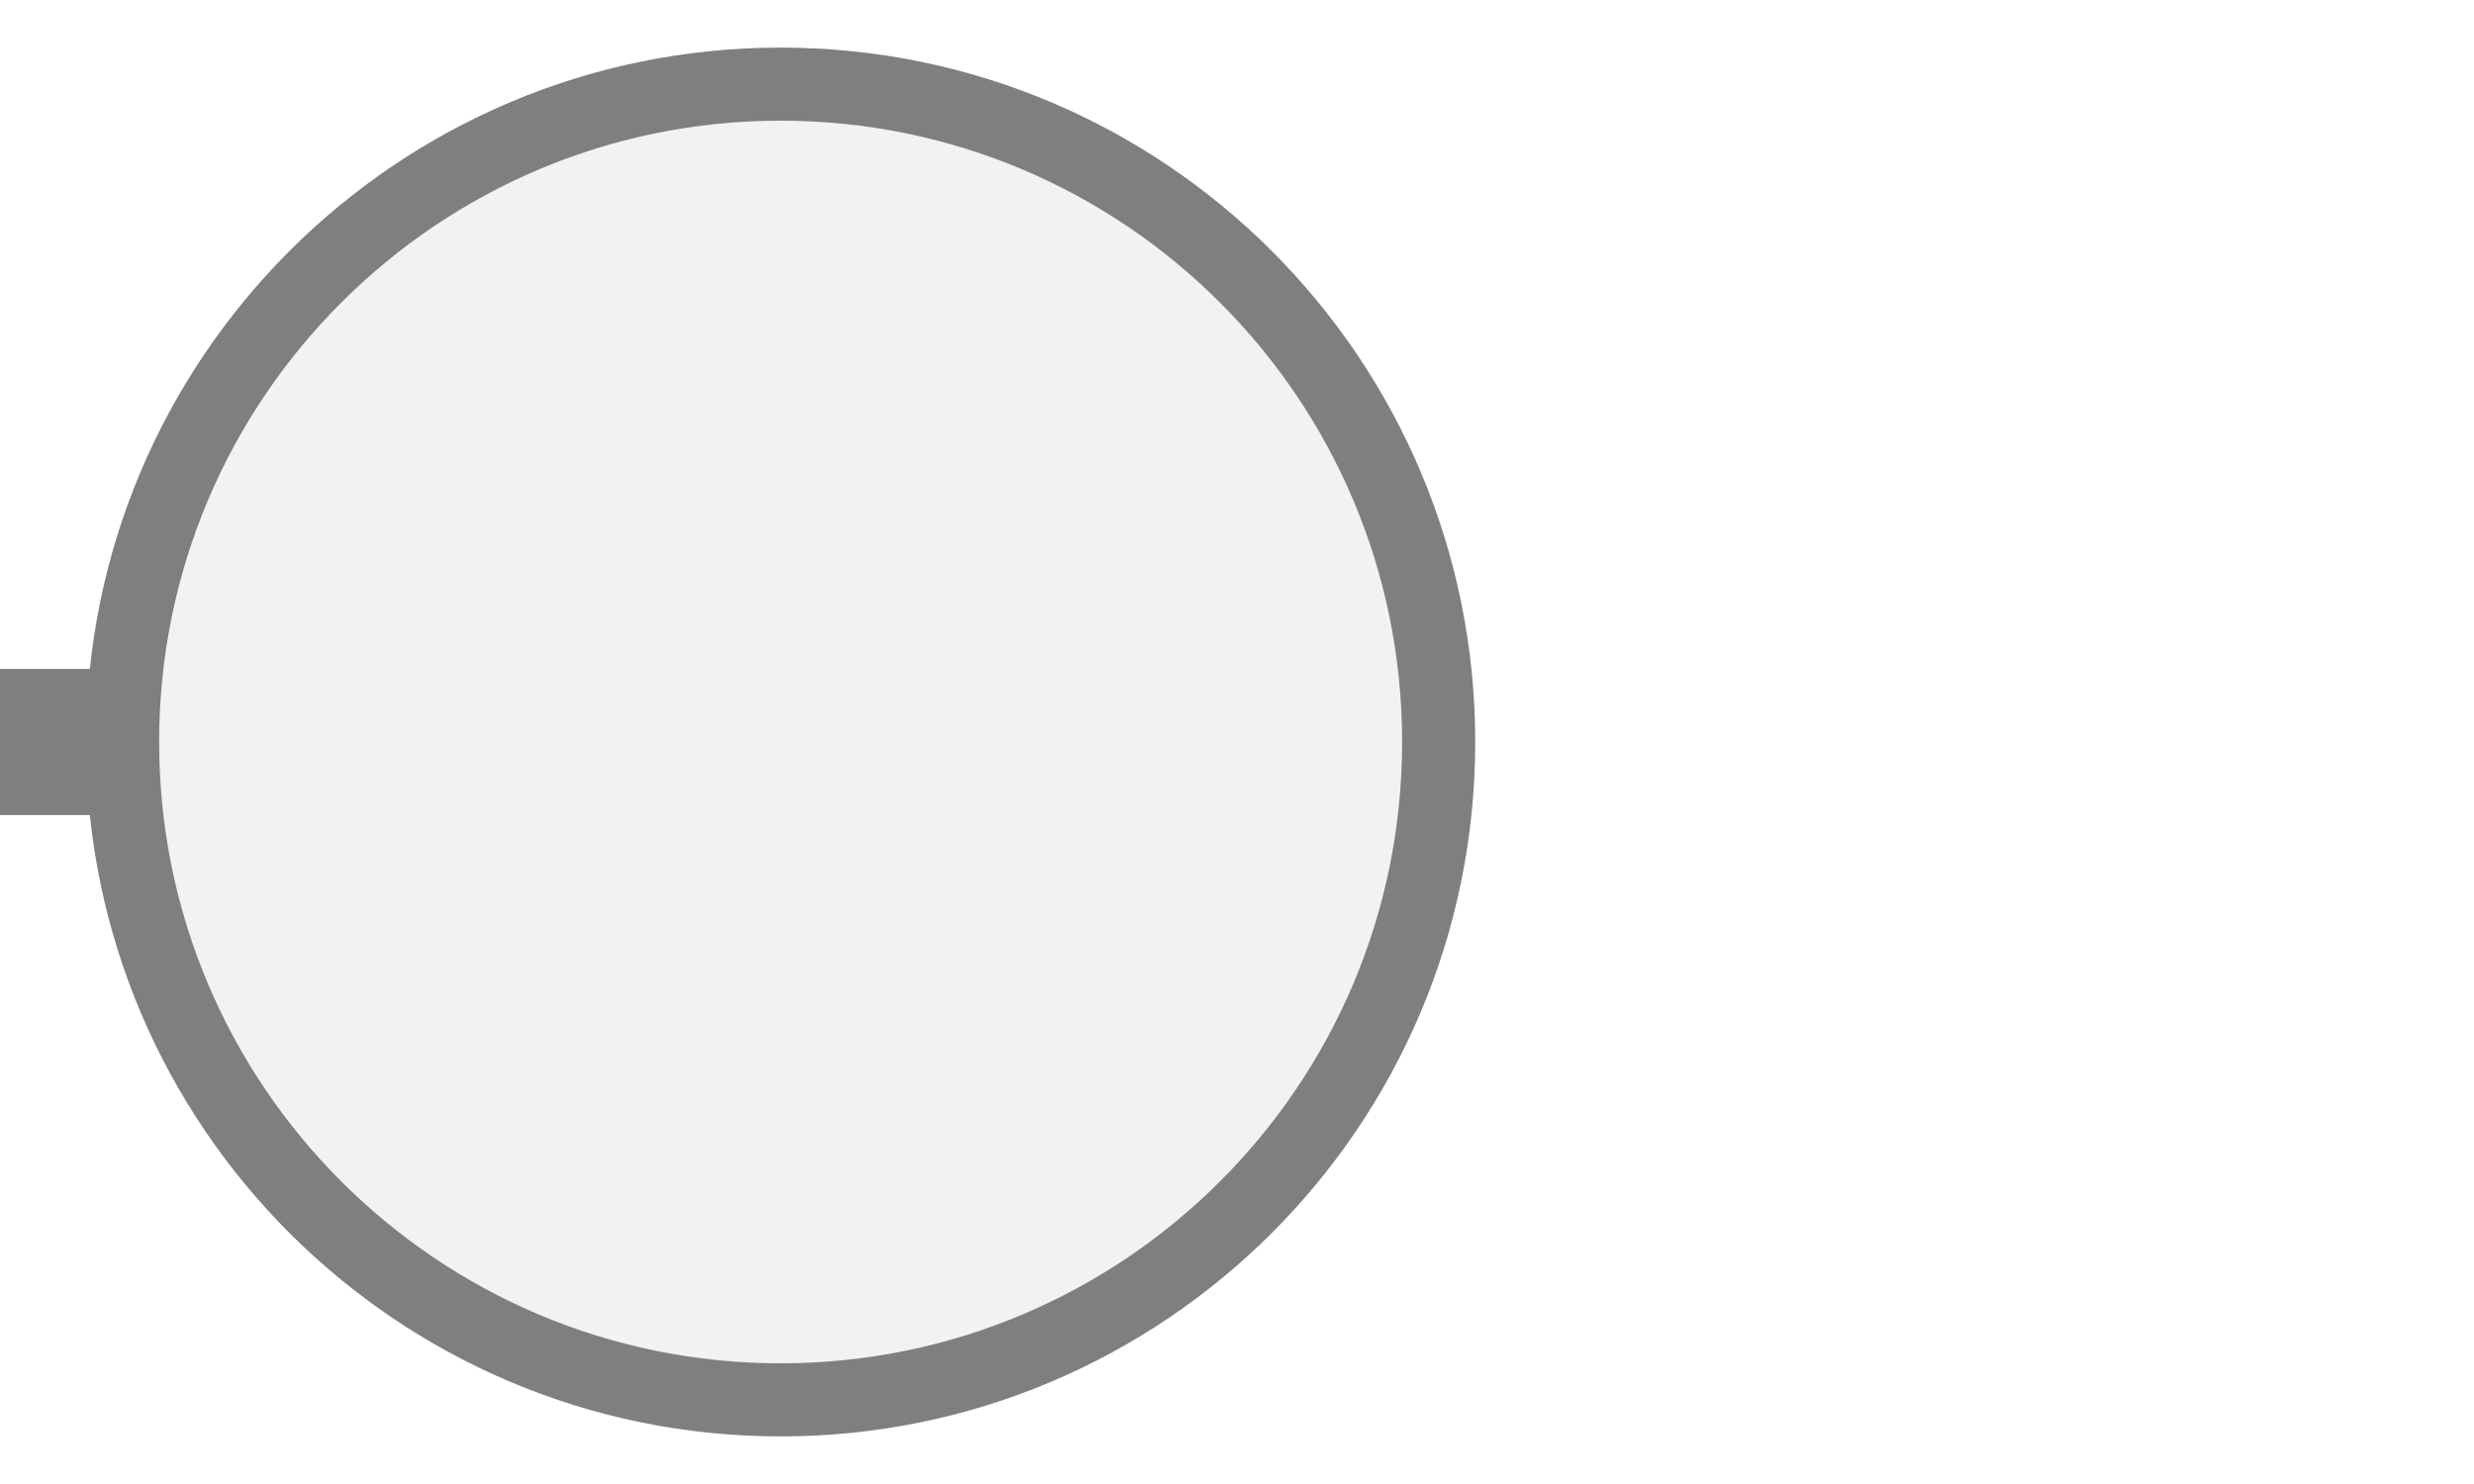
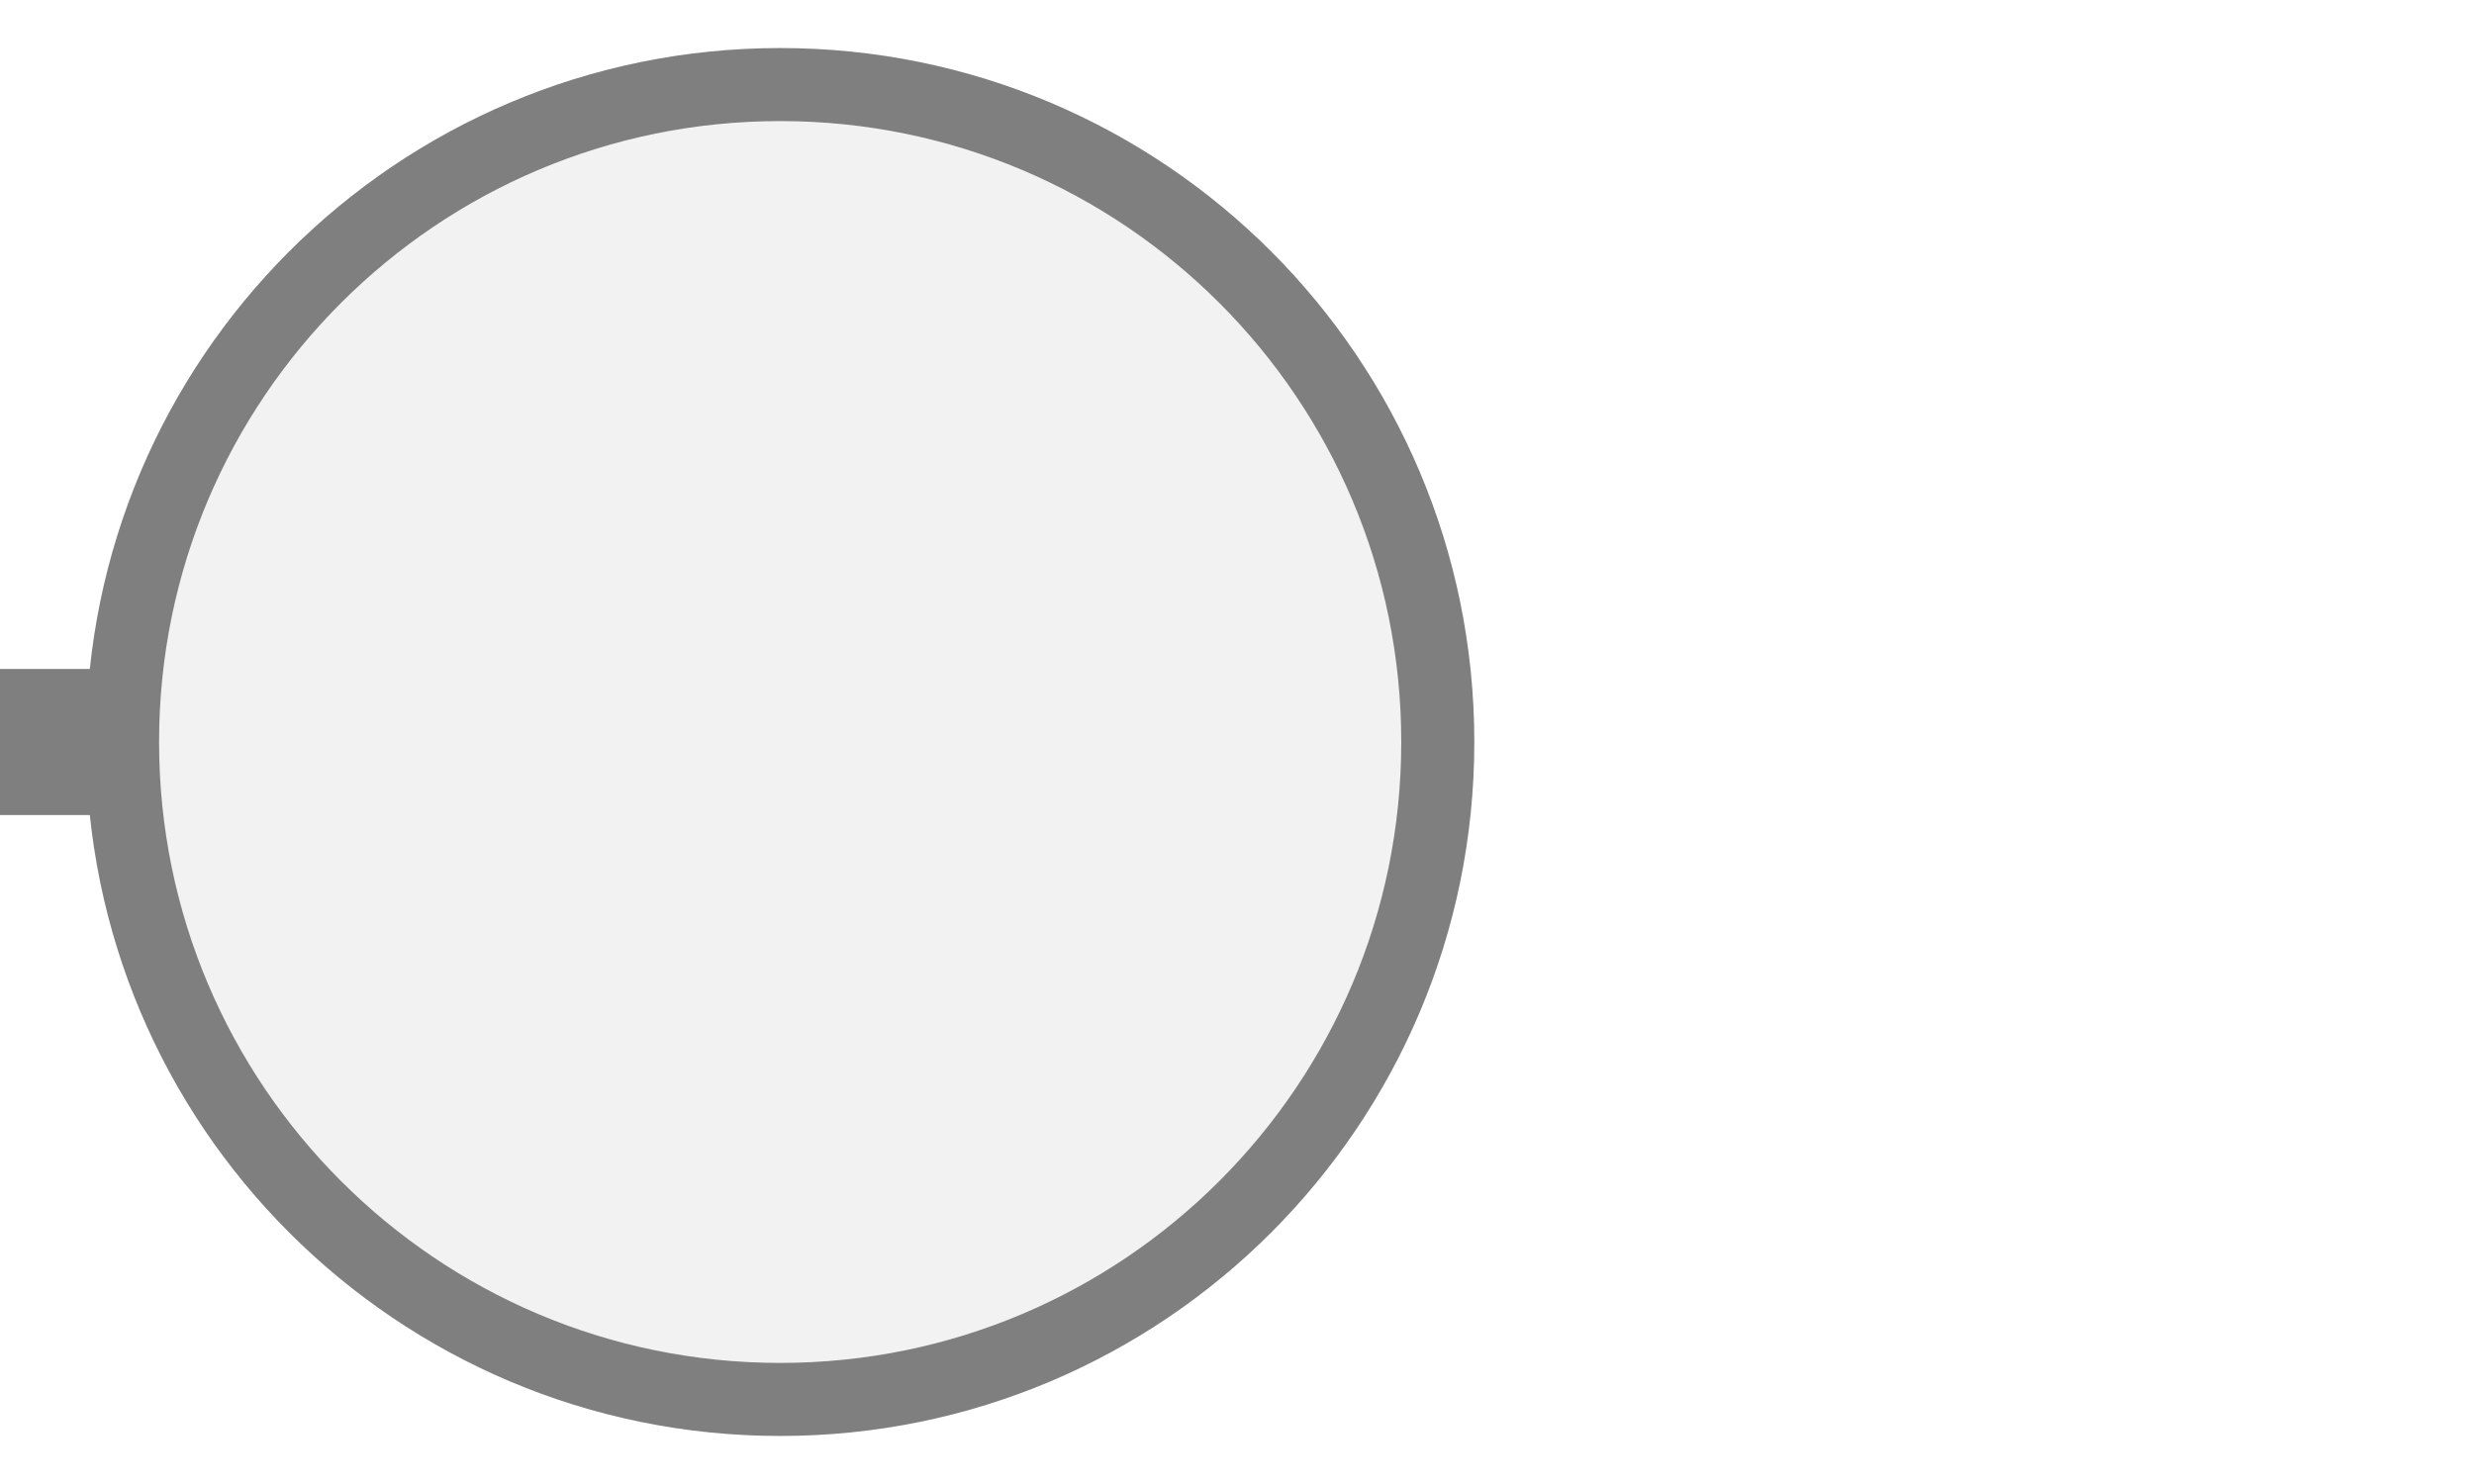
<svg xmlns="http://www.w3.org/2000/svg" width="25" height="15" viewBox="0 0 25 15" preserveAspectRatio="xMidYMid meet">
  <g transform="translate(12.500 7.500) rotate(90) scale(0.8) translate(-12.500 -7.500)">
    <g transform="translate(12.500 22.500) rotate(180) scale(1) translate(-12.500 -22.500)">
-       <g transform="translate(12.500 22.500) rotate(0) scale(1.024) translate(-12.500 -22.500)">
-         <g transform="translate(12.500 22.500) rotate(180) scale(0.9019) translate(-12.500 -22.500)">
+       <g transform="translate(12.500 22.500) rotate(0) scale(1.0108) translate(-12.500 -22.500)">
+         <g transform="translate(12.500 22.500) rotate(180) scale(0.9131) translate(-12.500 -22.500)">
          <rect x="11.5" y="21.5" width="2" height="24" fill="#7f7f7f" />
          <circle cx="12.5" cy="12.5" r="9" fill="#f2f2f2" stroke="#7f7f7f" stroke-width="1" />
        </g>
      </g>
    </g>
  </g>
</svg>
